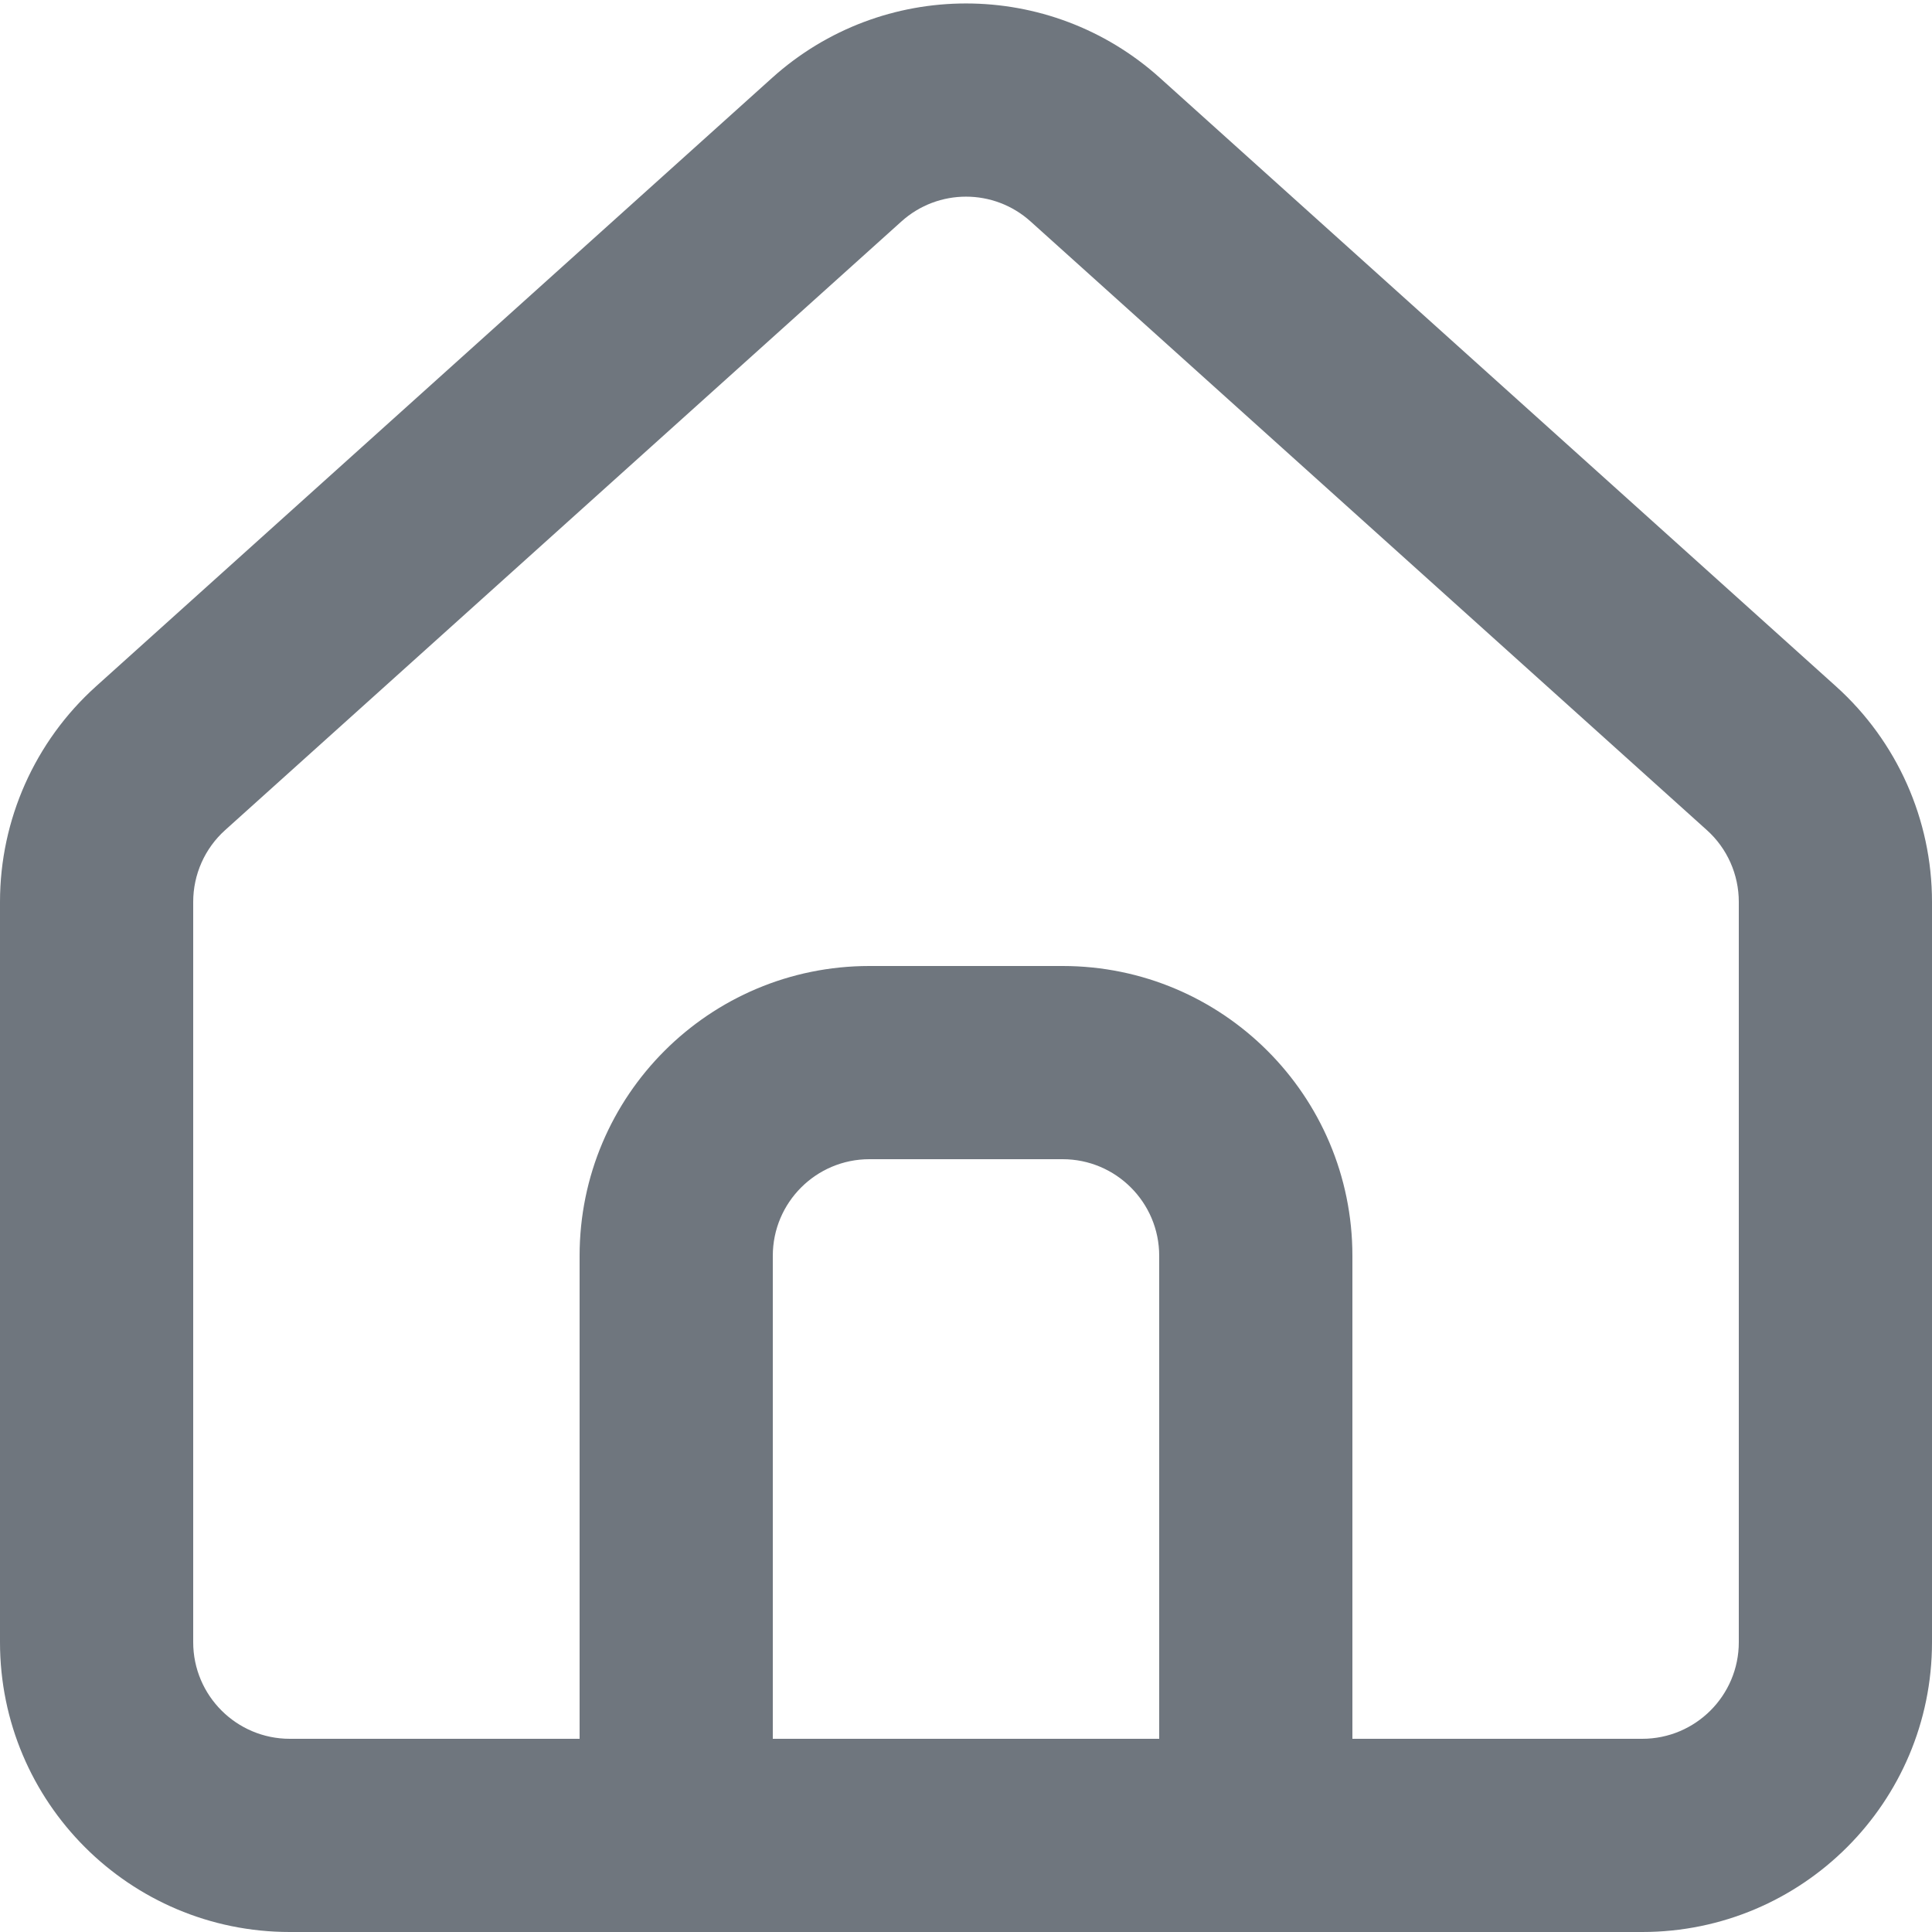
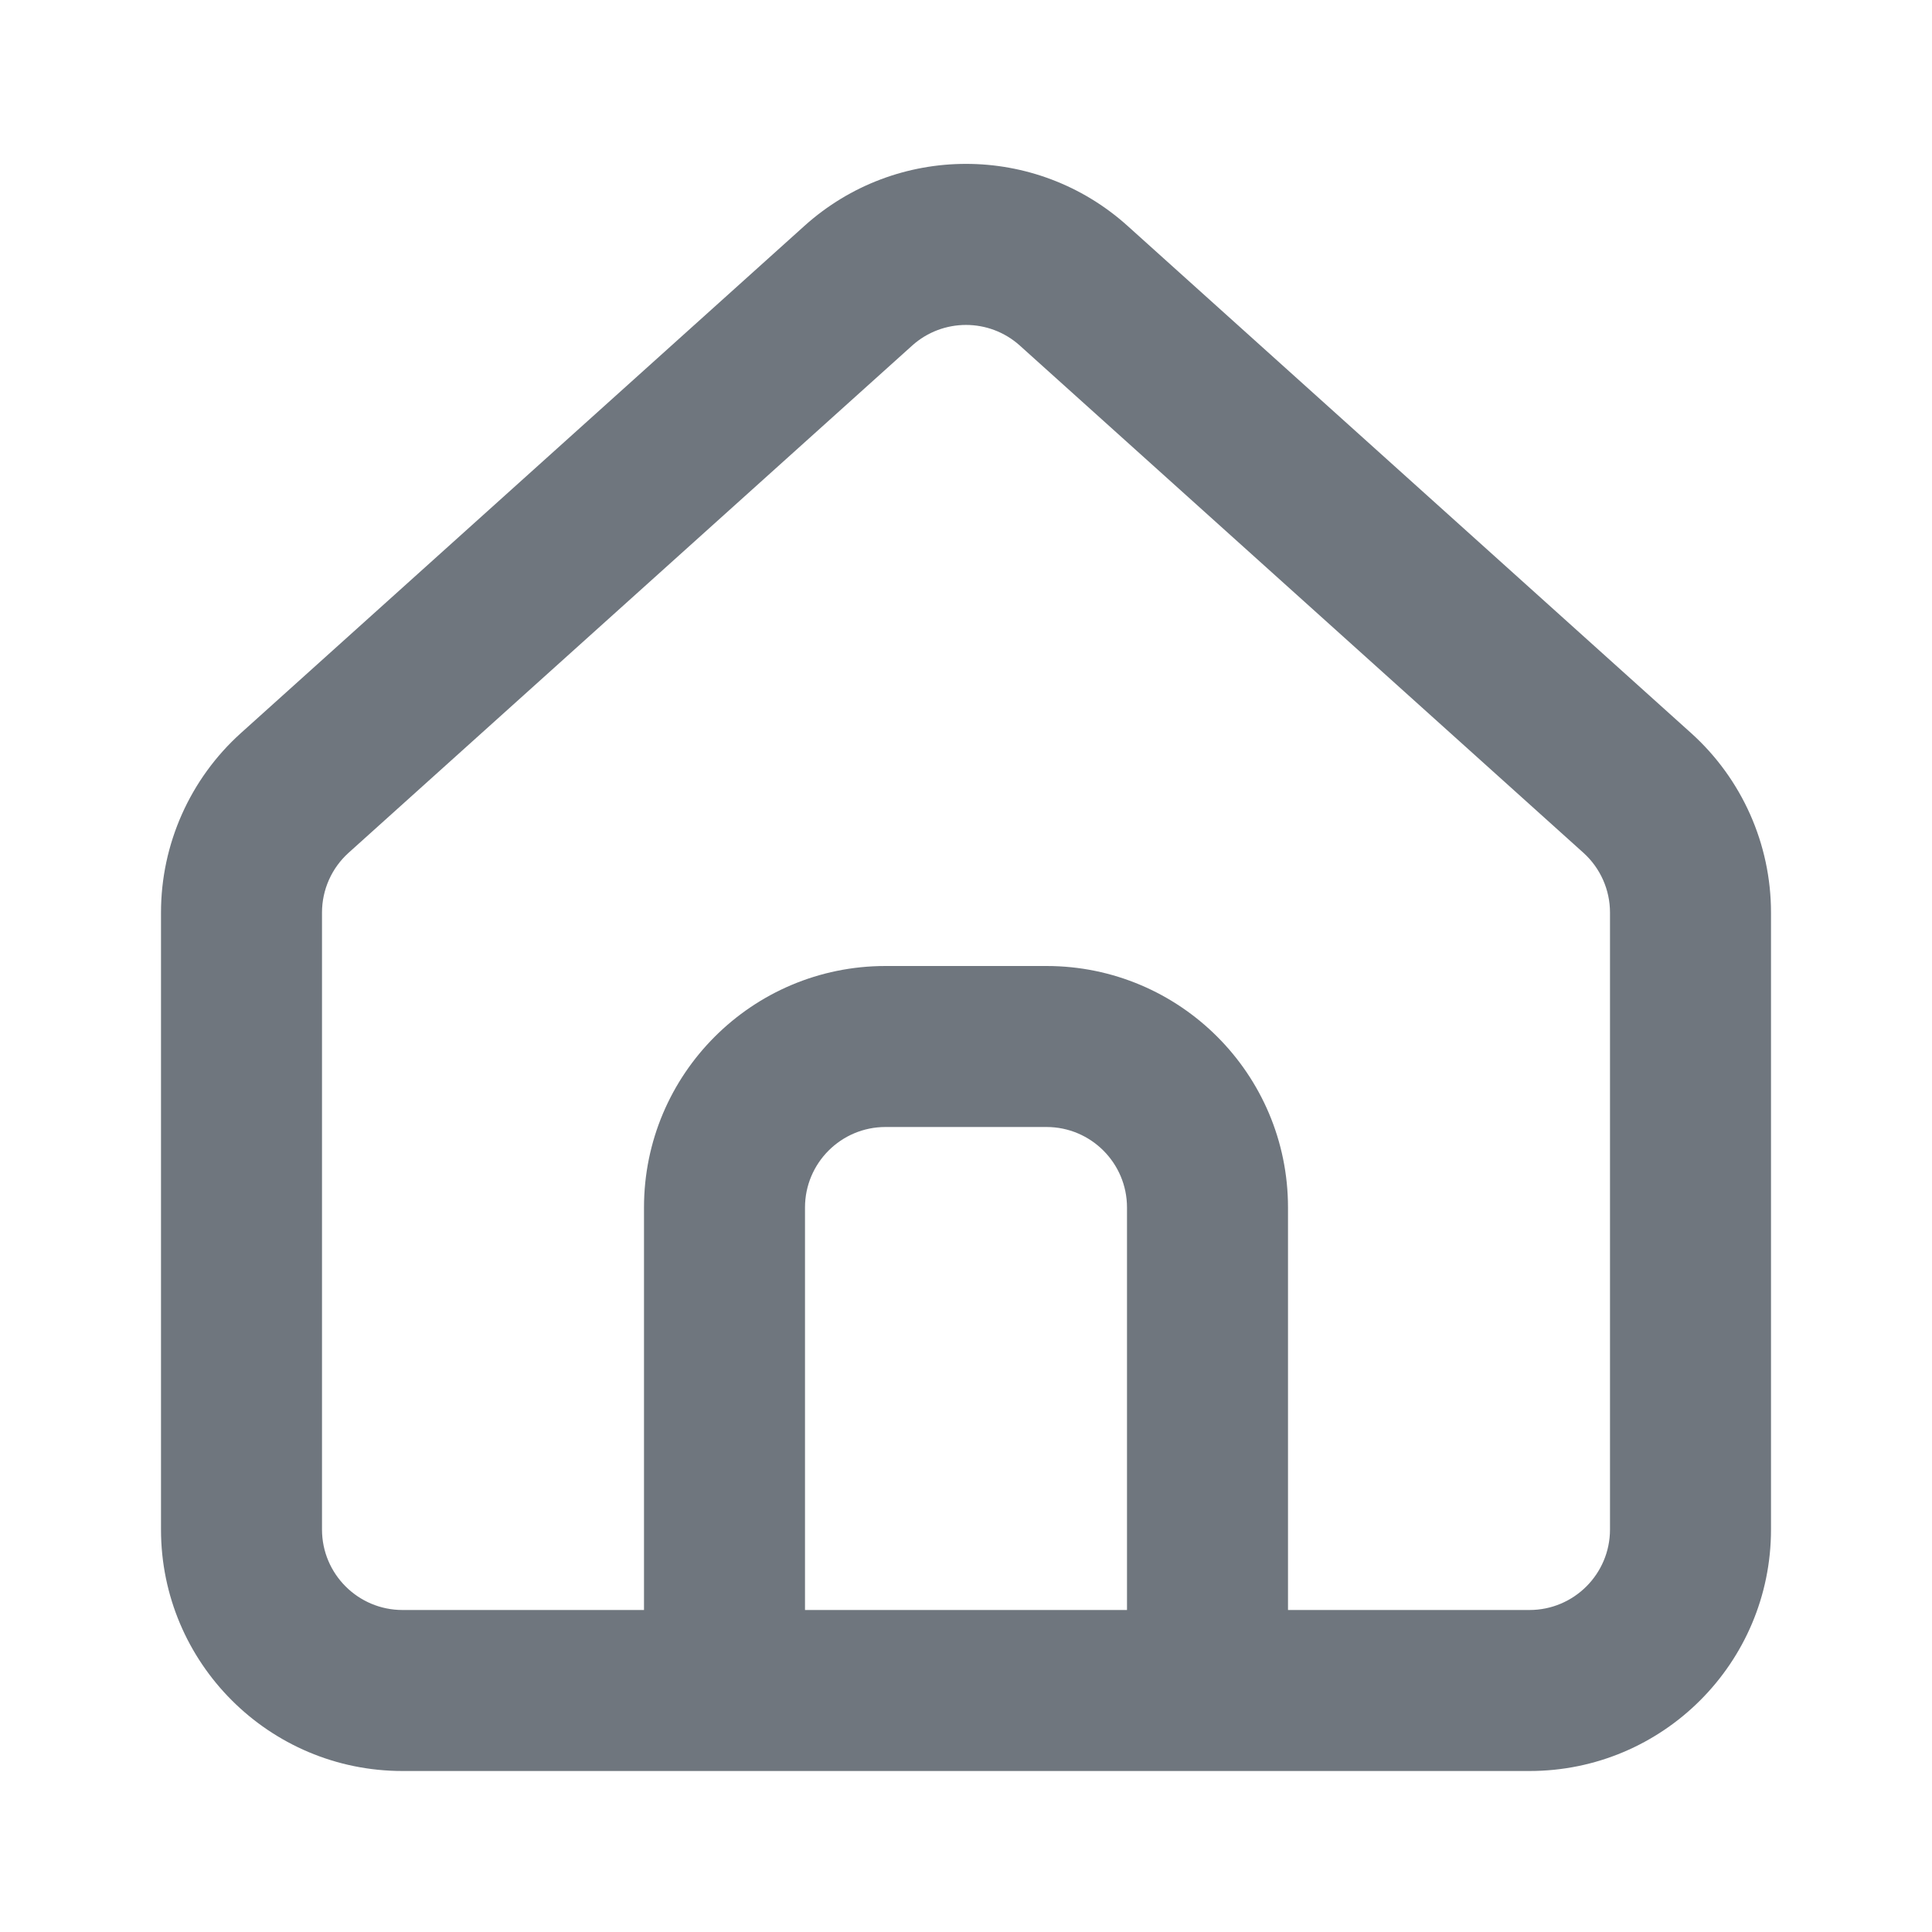
- <svg xmlns="http://www.w3.org/2000/svg" width="20" height="20" viewBox="0 0 20 20" fill="none">
-   <path fill-rule="evenodd" clip-rule="evenodd" d="M3 20C1.343 20 0 18.657 0 17V9.336C0 8.486 0.361 7.675 0.993 7.106L7.993 0.806C9.134 -0.221 10.866 -0.221 12.007 0.806L19.007 7.106C19.639 7.675 20 8.486 20 9.336V17C20 18.657 18.657 20 17 20H3ZM18 9.336V17C18 17.552 17.552 18 17 18H14V13C14 11.343 12.657 10 11 10H9C7.343 10 6 11.343 6 13V18H3C2.448 18 2 17.552 2 17V9.336C2 9.053 2.12 8.782 2.331 8.593L9.331 2.293C9.711 1.95 10.289 1.95 10.669 2.293L17.669 8.593C17.88 8.782 18 9.053 18 9.336ZM8 18V13C8 12.448 8.448 12 9 12H11C11.552 12 12 12.448 12 13V18H8Z" fill="#6F767E" />
+ <svg xmlns="http://www.w3.org/2000/svg" width="24" height="24" viewBox="0 0 24 24" fill="none">
+   <path fill-rule="evenodd" clip-rule="evenodd" d="M5 22C3.343 22 2 20.657 2 19V11.336C2 10.486 2.361 9.675 2.993 9.106L9.993 2.806C11.134 1.779 12.866 1.779 14.007 2.806L21.007 9.106C21.639 9.675 22 10.486 22 11.336V19C22 20.657 20.657 22 19 22H5ZM20 11.336V19C20 19.552 19.552 20 19 20H16V15C16 13.343 14.657 12 13 12H11C9.343 12 8 13.343 8 15V20H5C4.448 20 4 19.552 4 19V11.336C4 11.053 4.12 10.783 4.331 10.593L11.331 4.293C11.711 3.951 12.289 3.951 12.669 4.293L19.669 10.593C19.88 10.783 20 11.053 20 11.336ZM10 20V15C10 14.448 10.448 14 11 14H13C13.552 14 14 14.448 14 15V20H10Z" fill="#6F767E" />
</svg>
